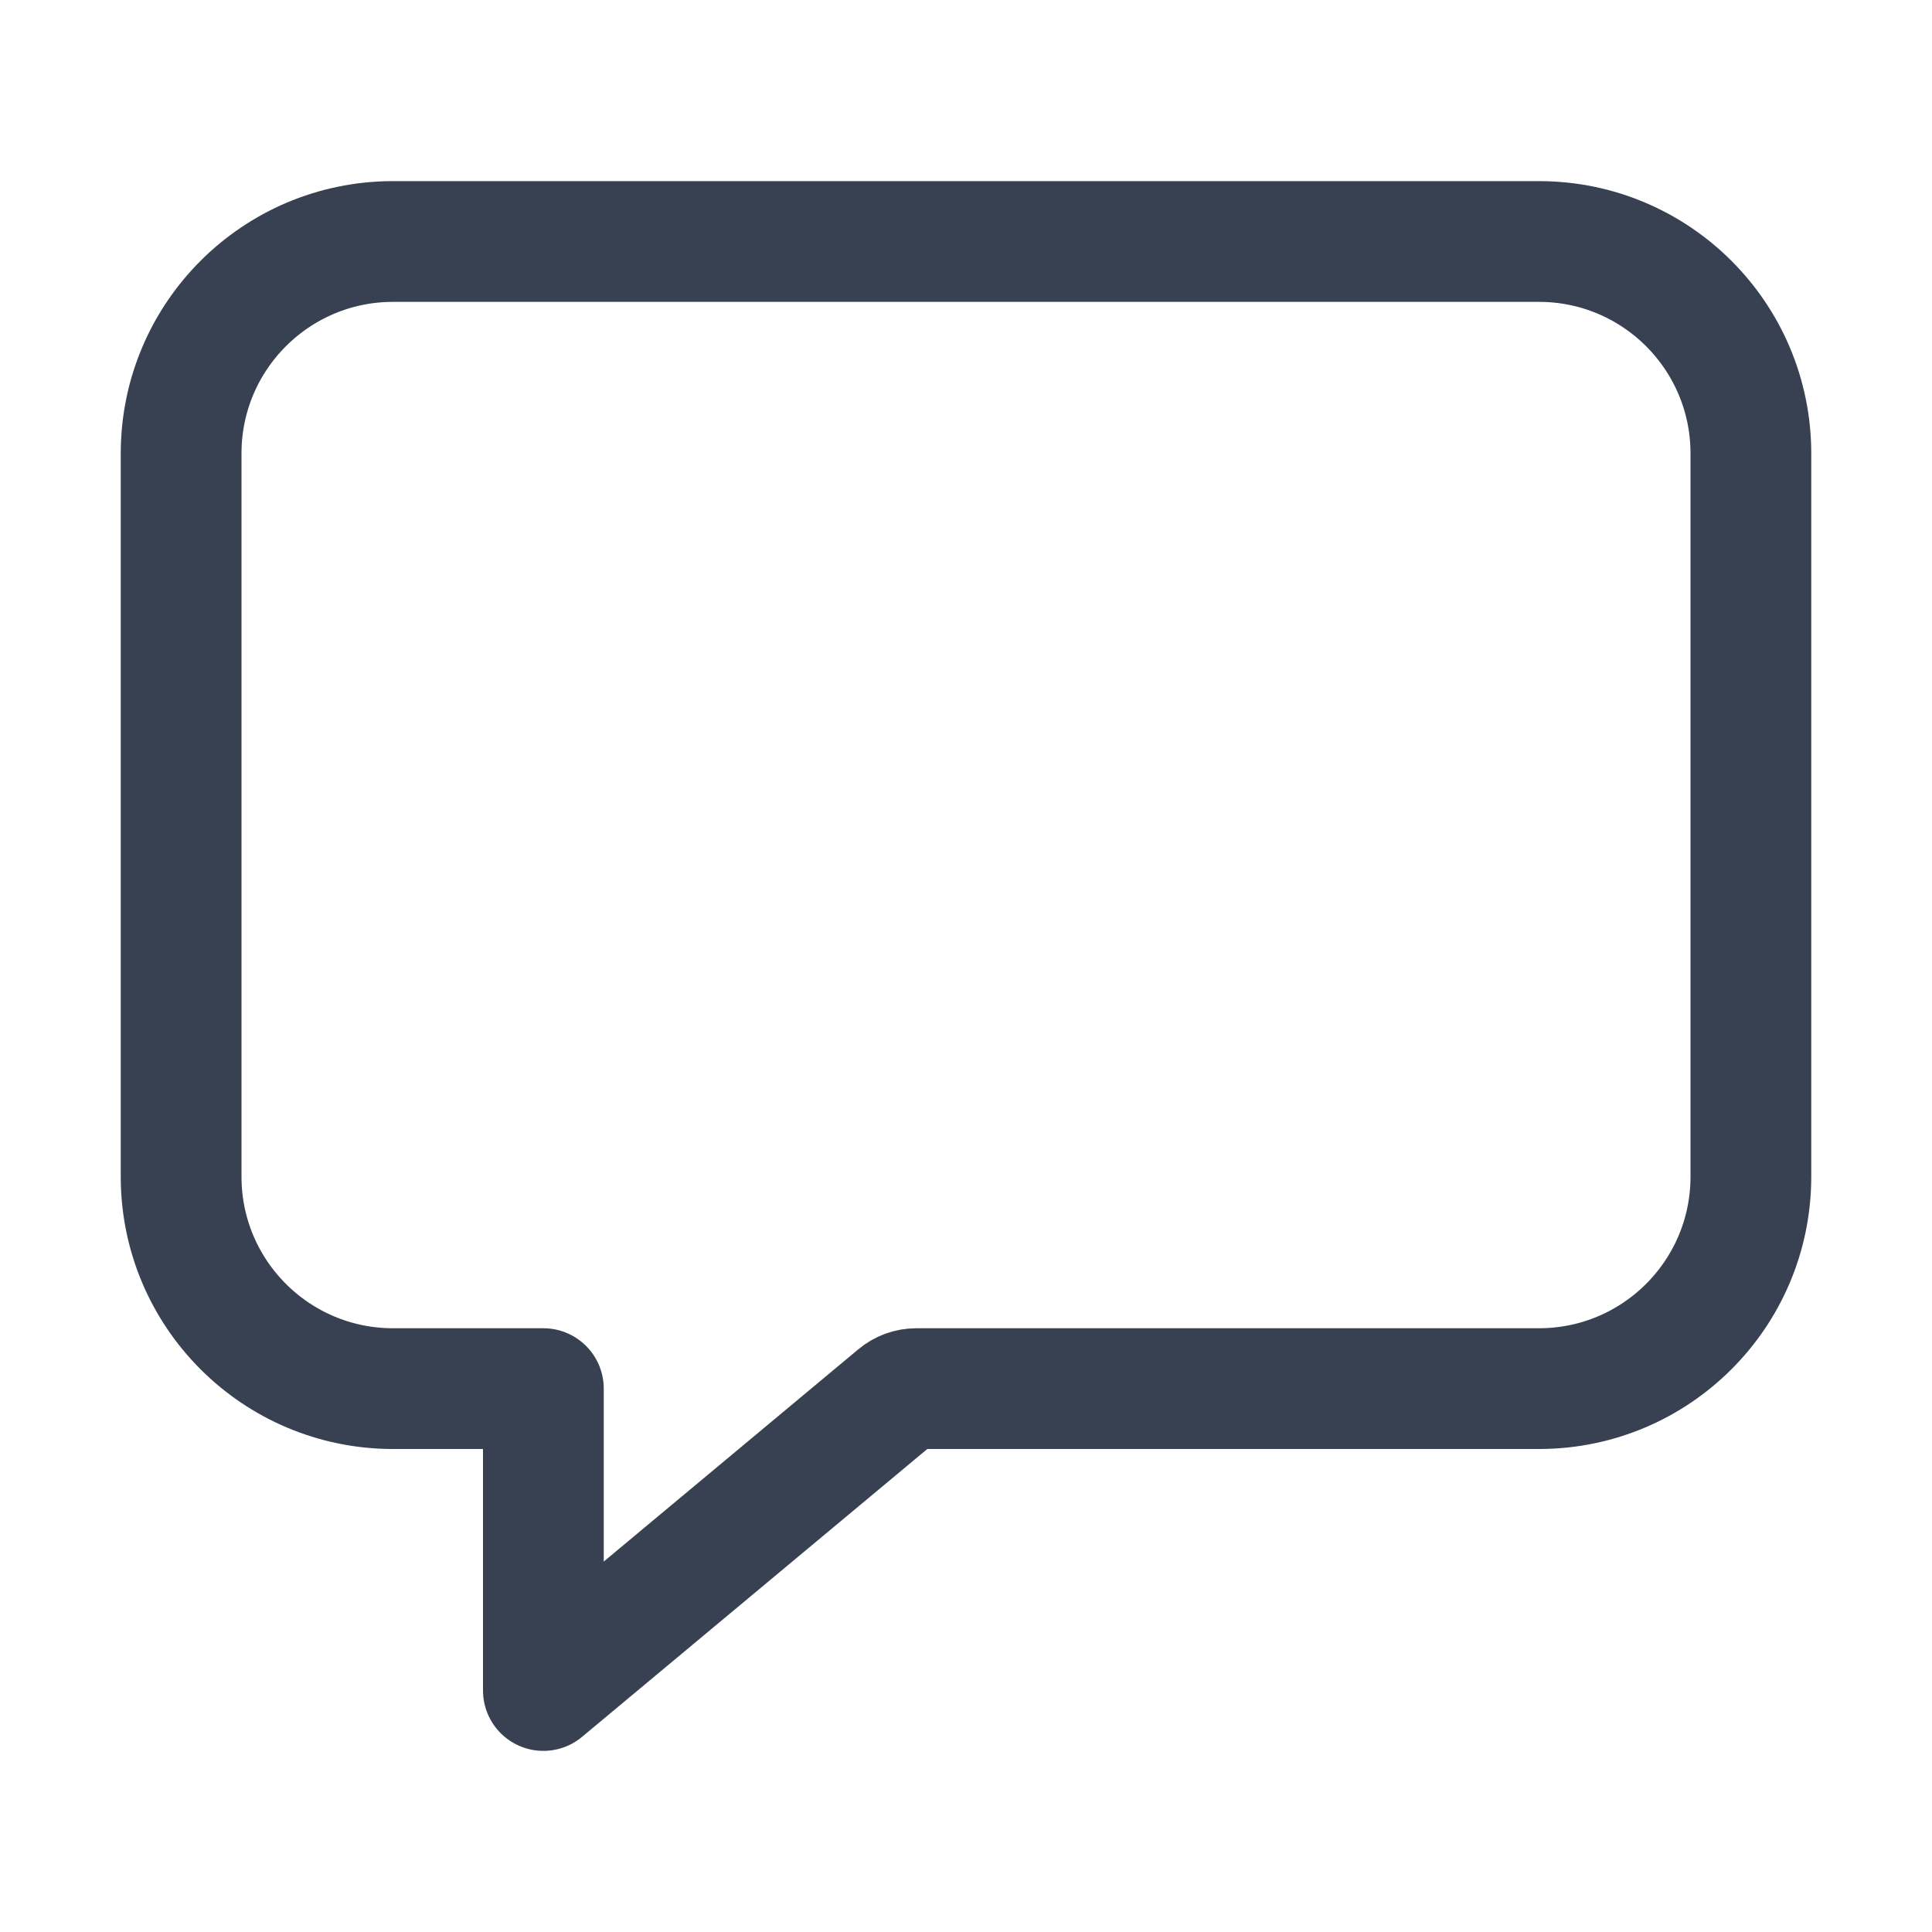
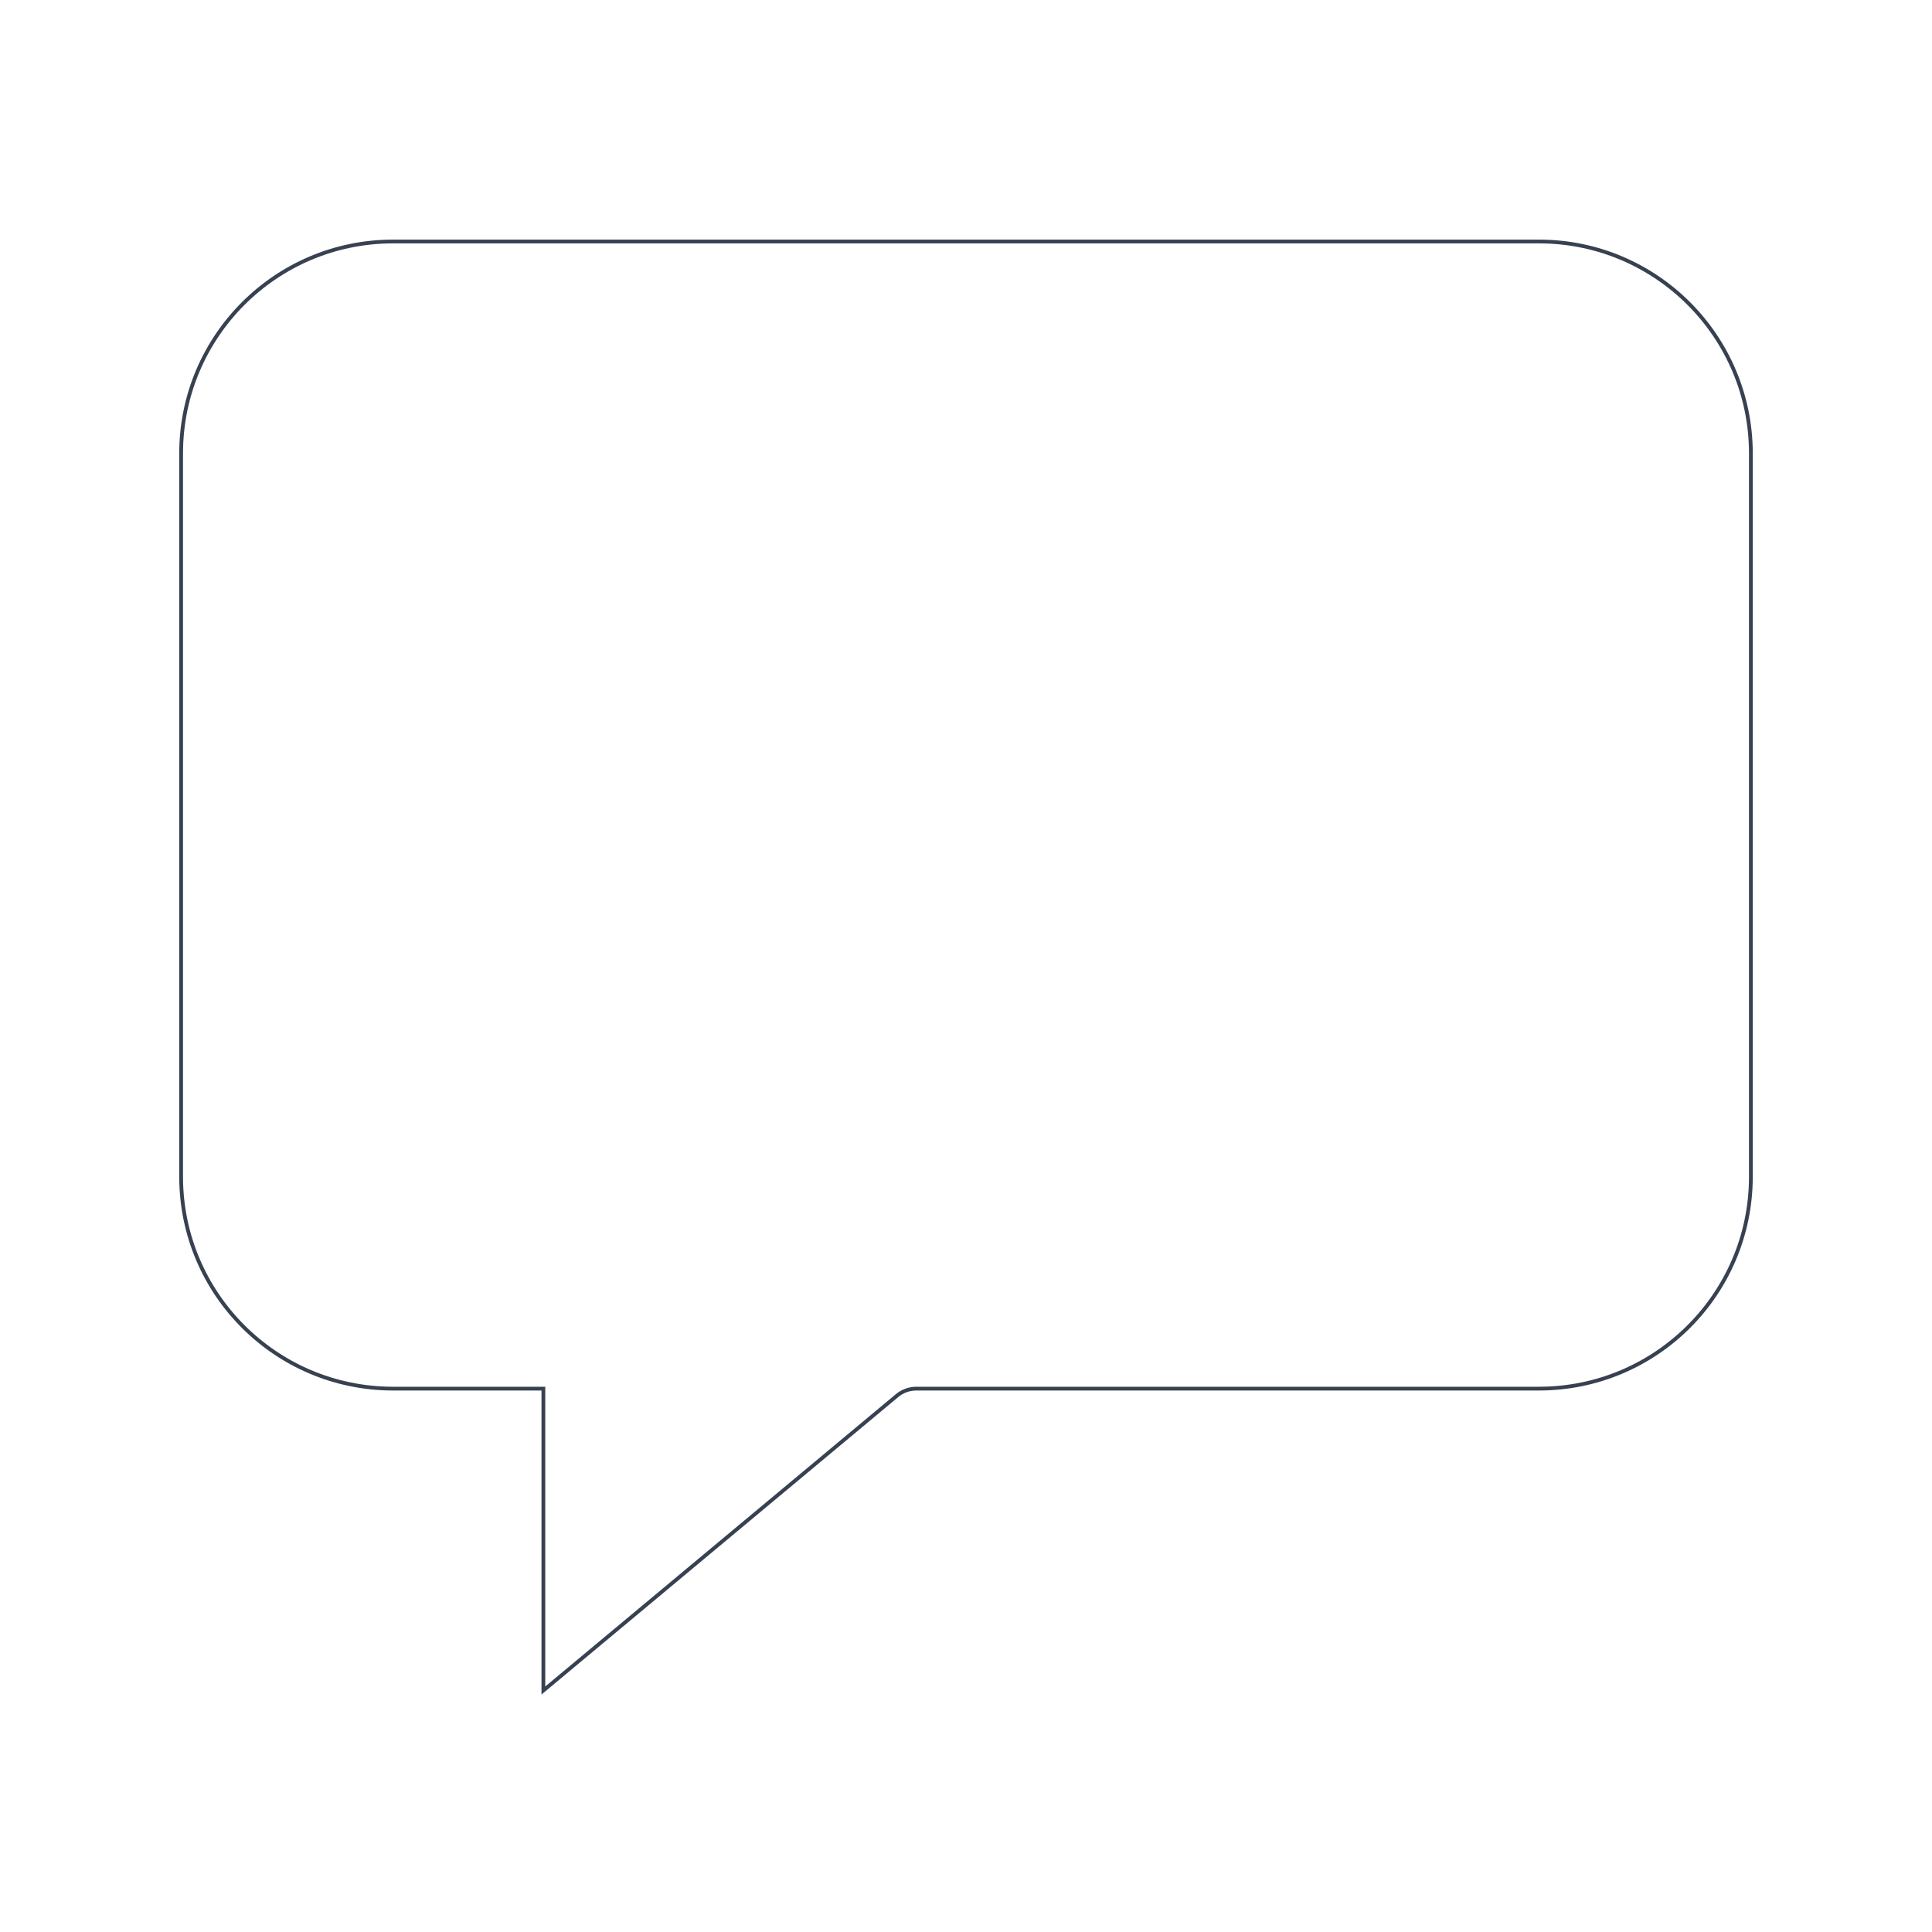
- <svg xmlns="http://www.w3.org/2000/svg" class="ionicon" viewBox="0 0 512 512">
-   <path d="M408 64H104a56.16 56.16 0 00-56 56v192a56.16 56.16 0 0056 56h40v80l93.72-78.14a8 8 0 015.13-1.86H408a56.16 56.16 0 0056-56V120a56.16 56.16 0 00-56-56z" fill="none" stroke="#374151" stroke-linejoin="round" stroke-width="32" />
+ <svg xmlns="http://www.w3.org/2000/svg" className="ionicon" viewBox="0 0 512 512">
+   <path d="M408 64H104a56.16 56.16 0 00-56 56v192a56.16 56.16 0 0056 56h40v80l93.72-78.14a8 8 0 015.13-1.86H408a56.16 56.16 0 0056-56V120a56.16 56.16 0 00-56-56z" fill="none" stroke="#374151" strokeLinejoin="round" strokeWidth="32" />
</svg>
